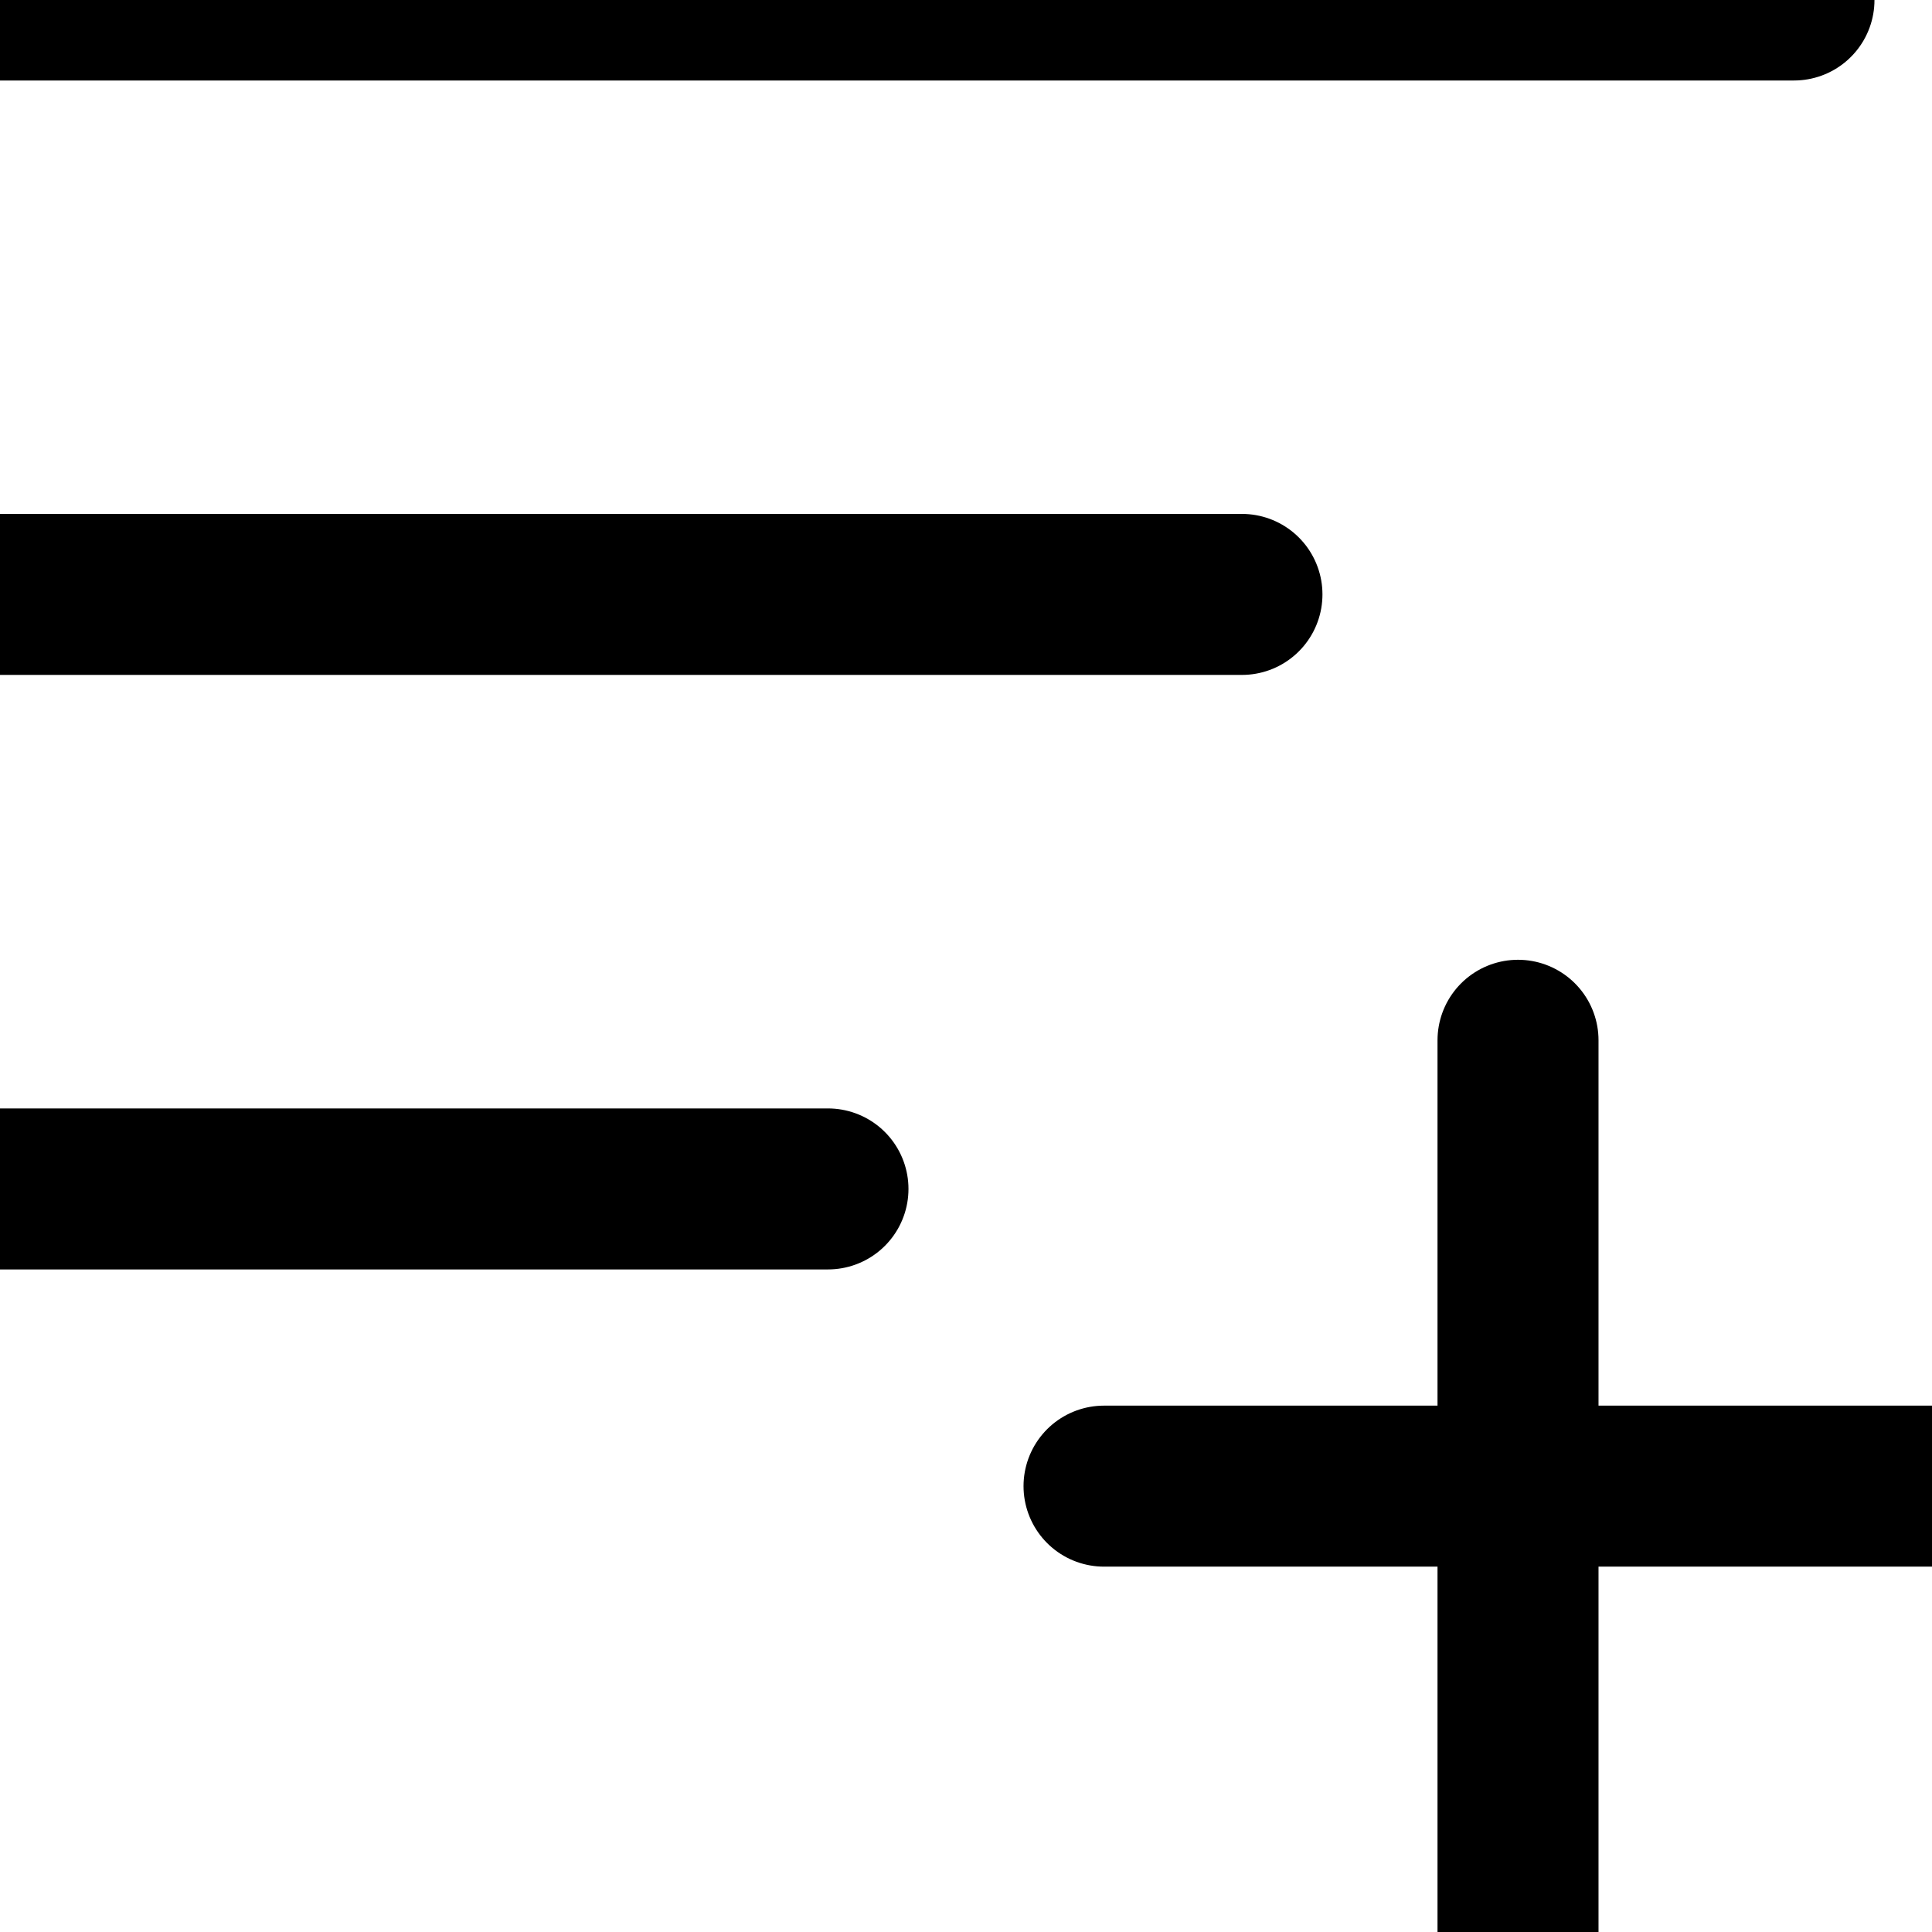
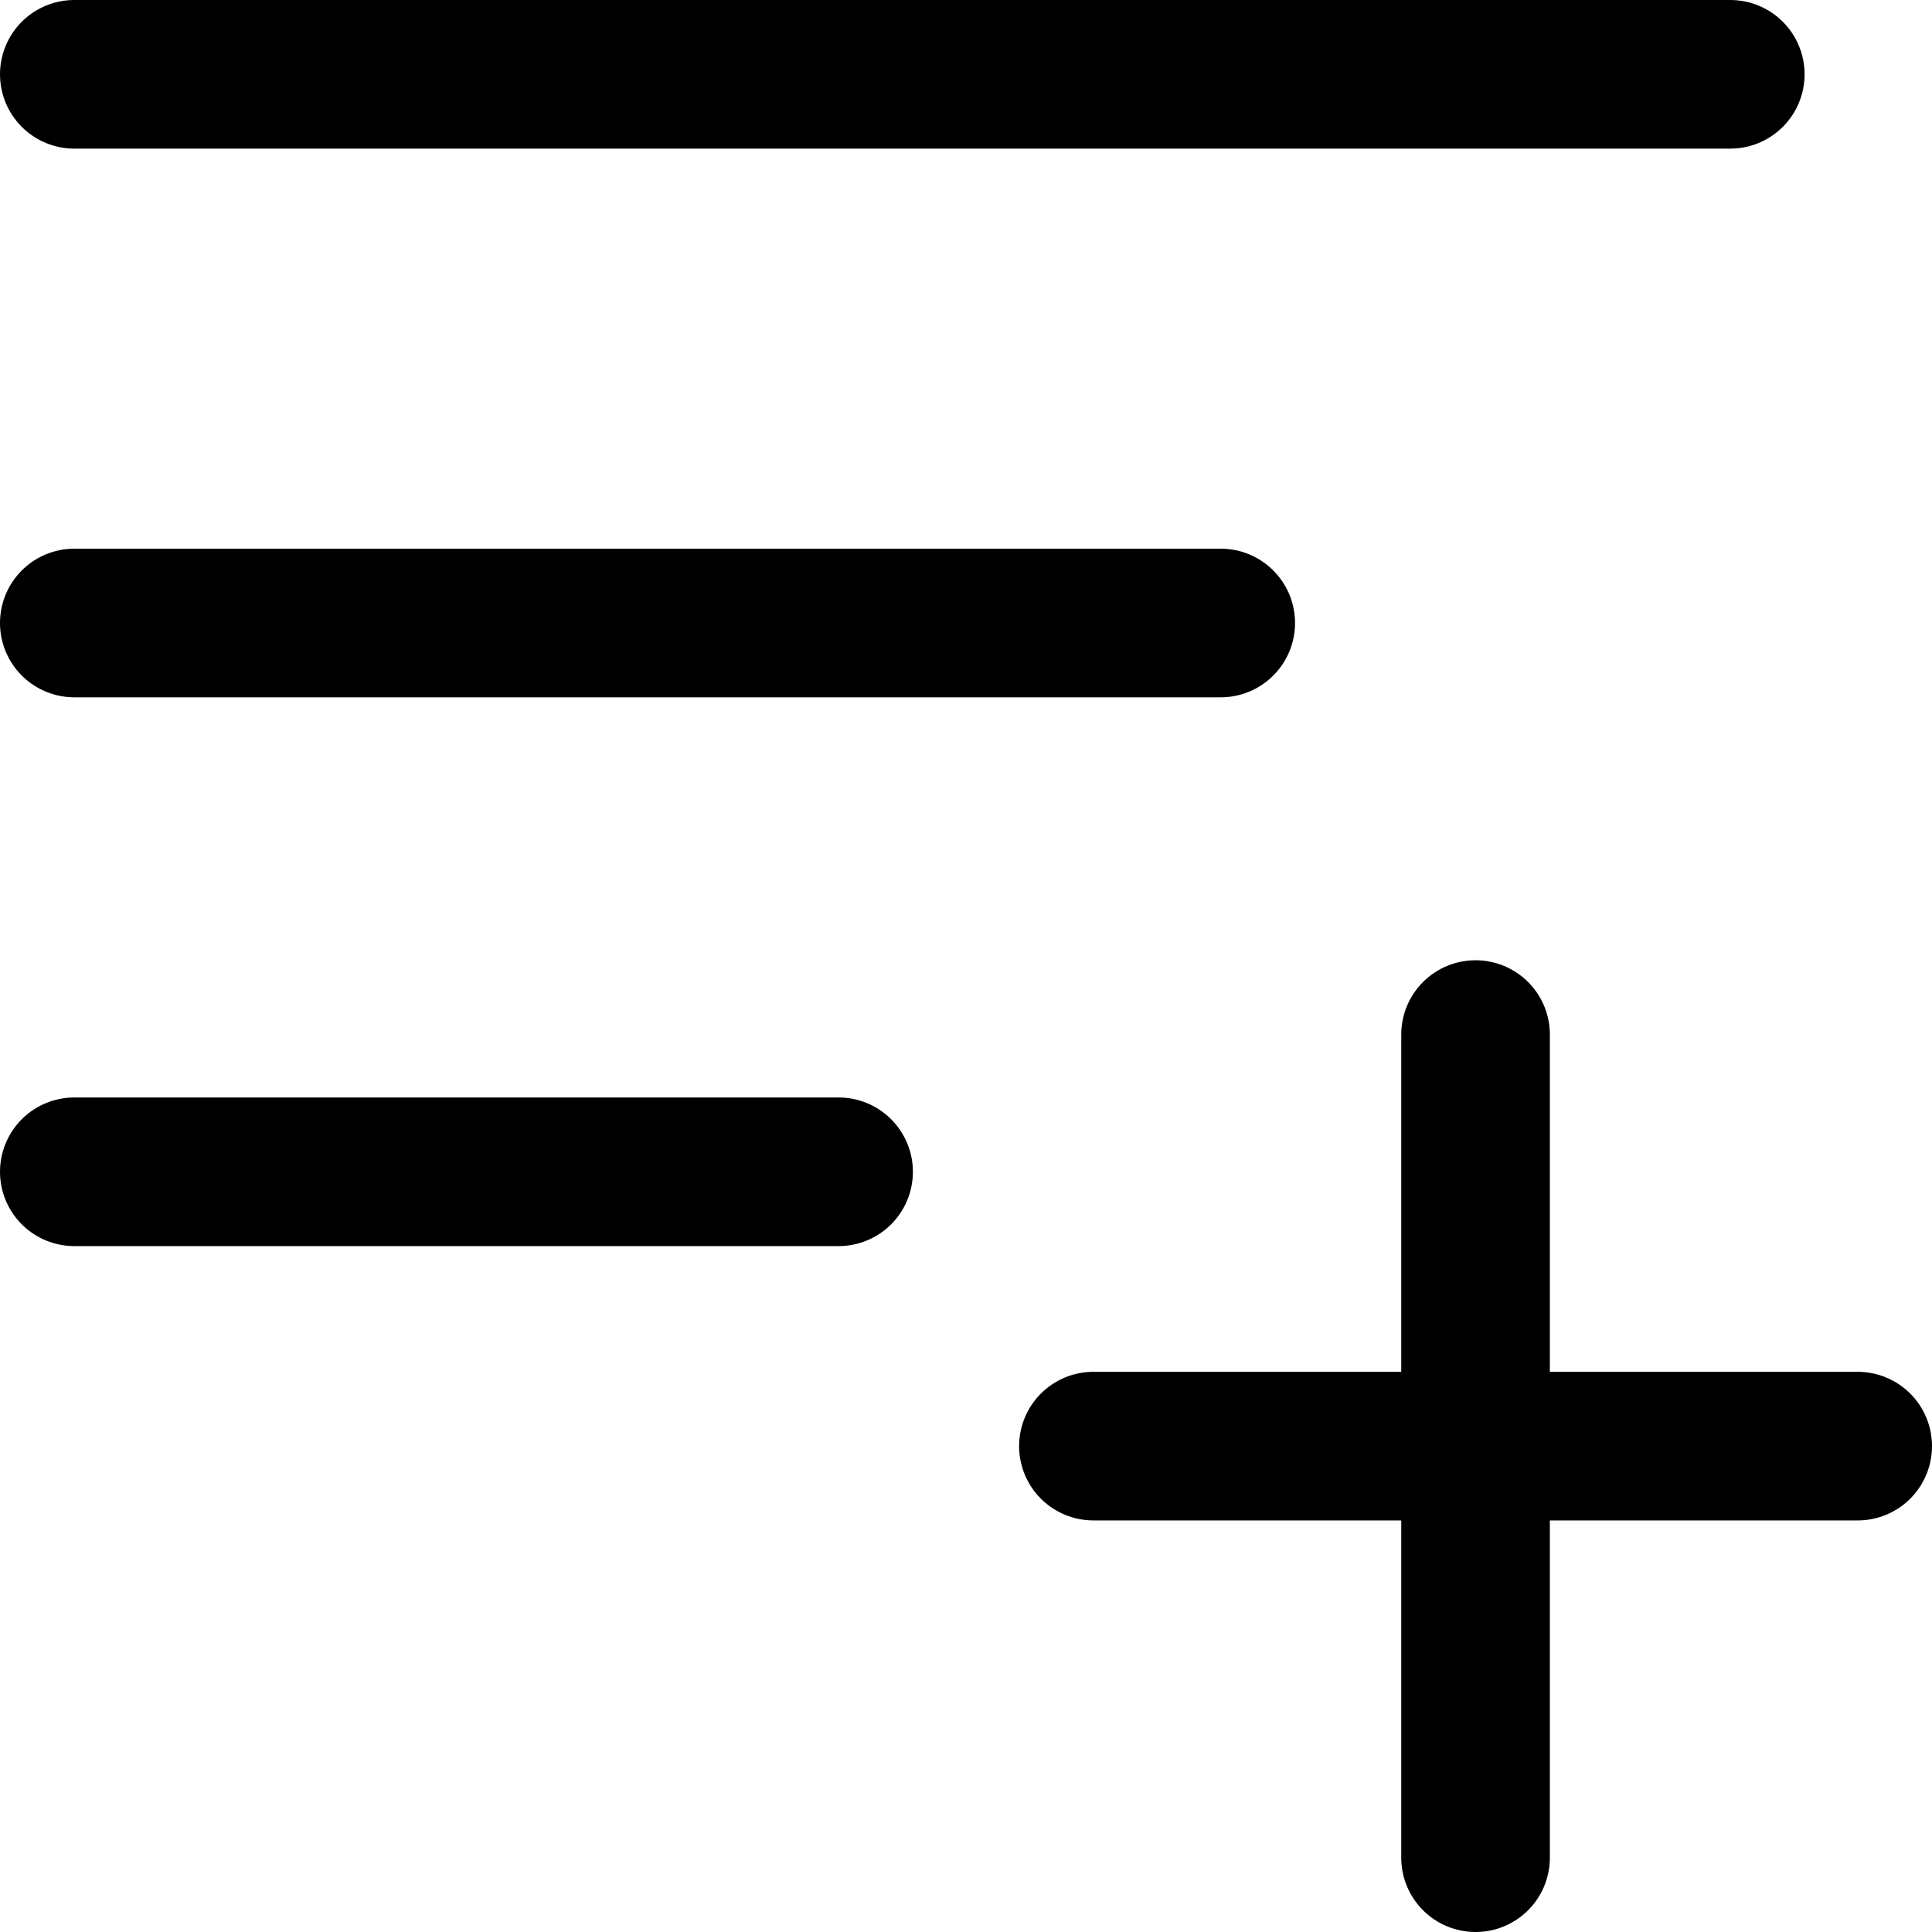
- <svg xmlns="http://www.w3.org/2000/svg" width="18" height="18" viewBox="0.75 0.75 18 18" fill="none" overflow="visible">
+ <svg xmlns="http://www.w3.org/2000/svg" width="18" height="18" viewBox="0 0 19.5 19.5" fill="none">
  <path d="M0.75 0.75H17.464M0.75 6.288H12.321M0.75 11.827H8.464M14.893 10.442V18.75M11.036 14.596H18.75" stroke="currentColor" stroke-width="1.5" stroke-linecap="round" />
</svg>
